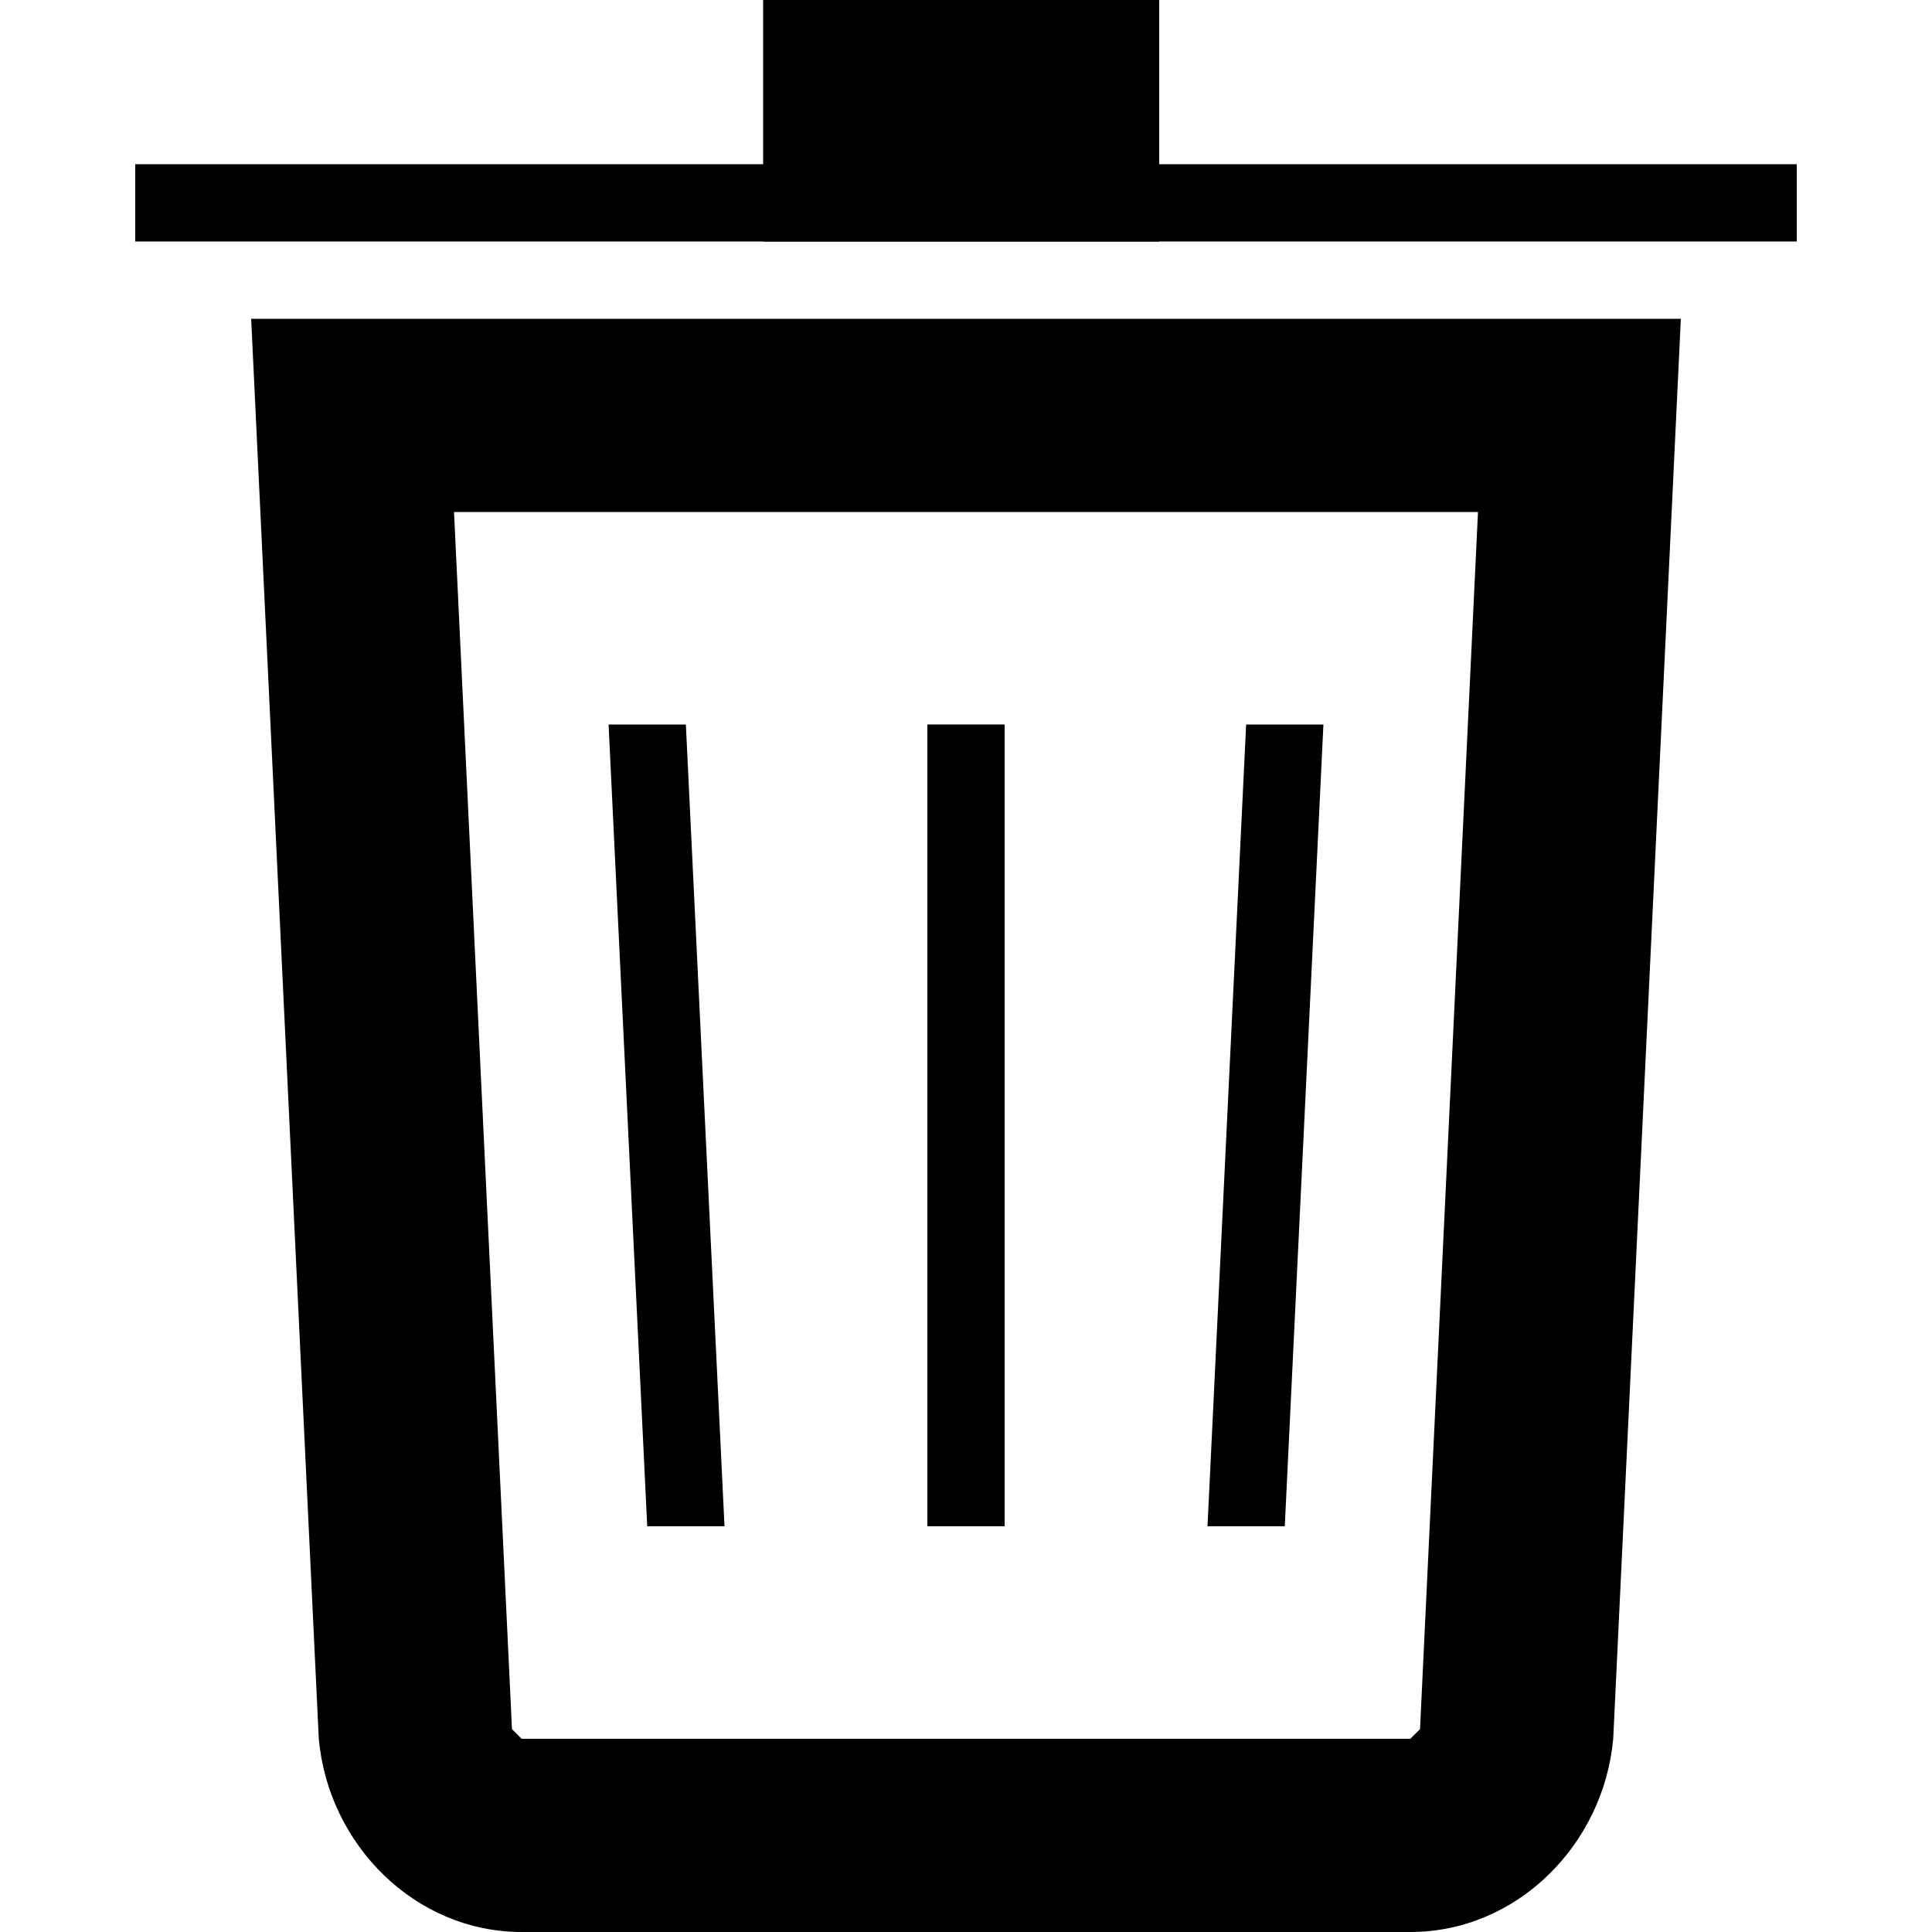
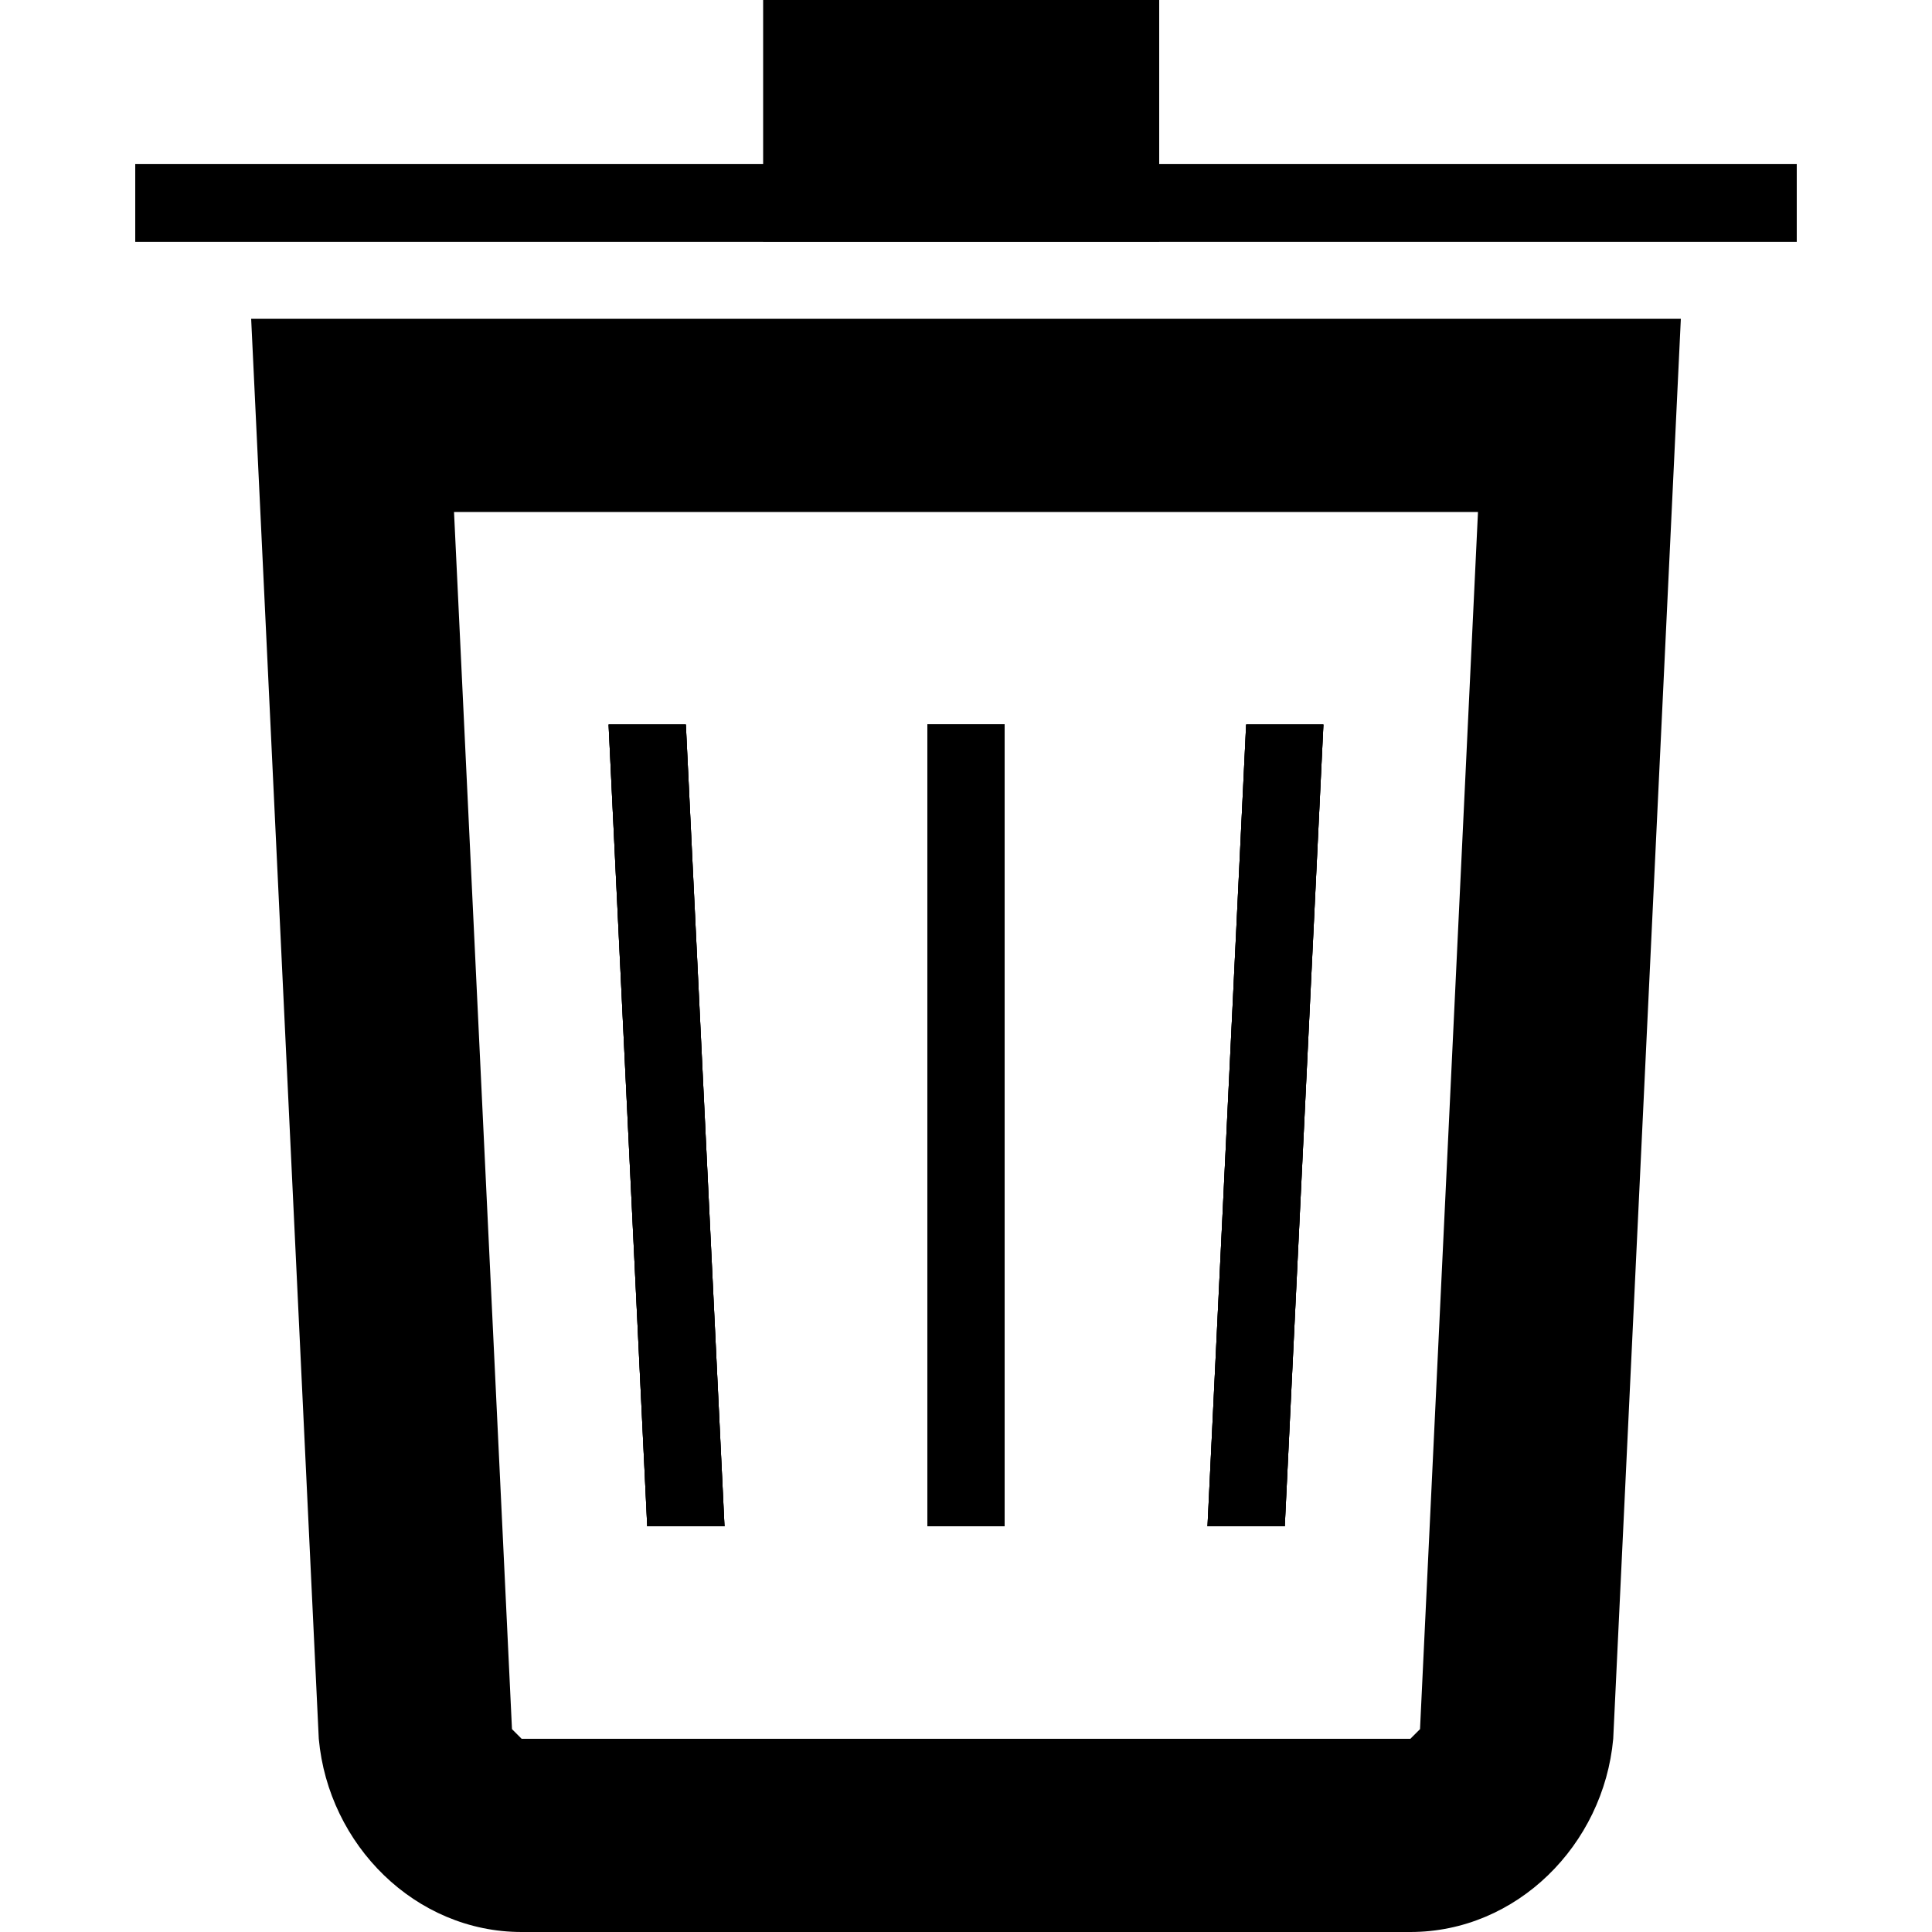
<svg xmlns="http://www.w3.org/2000/svg" version="1.1" id="Calque_1" x="0px" y="0px" viewBox="0 0 20 20" style="enable-background:new 0 0 20 20;" xml:space="preserve">
-   <style type="text/css">
- 	.st0{fill:#000000;}
- 	.st1{fill-rule:evenodd;clip-rule:evenodd;fill:#000000;}
- 	.st2{fill-rule:evenodd;clip-rule:evenodd;fill:none;}
- </style>
  <g>
-     <path class="st0" d="M15.3,5.3l-0.6,12.6c0,0-0.1,0.1-0.1,0.1H5.4c0,0-0.1-0.1-0.1-0.1L4.7,5.3H15.3 M17.4,3.3H2.6L3.3,18   c0.1,1.1,1,2,2.1,2h9.2c1.1,0,2-0.9,2.1-2L17.4,3.3L17.4,3.3z" />
-     <polygon class="st1" points="6.3,7.5 6.7,15.8 7.5,15.8 7.1,7.5  " />
-     <polygon class="st2" points="6.3,7.5 6.7,15.8 7.5,15.8 7.1,7.5  " />
-     <polygon class="st2" points="6.3,7.5 6.7,15.8 7.5,15.8 7.1,7.5  " />
-     <polygon class="st1" points="6.8,1.7 1.4,1.7 1.4,2.5 18.6,2.5 18.6,1.7  " />
-     <polygon class="st2" points="6.8,1.7 1.4,1.7 1.4,2.5 18.6,2.5 18.6,1.7  " />
-     <polygon class="st2" points="6.8,1.7 1.4,1.7 1.4,2.5 18.6,2.5 18.6,1.7  " />
-     <rect x="7.9" y="0" class="st1" width="4.1" height="2.5" />
-     <rect x="9.6" y="7.5" class="st1" width="0.8" height="8.3" />
-     <rect x="9.6" y="7.5" class="st2" width="0.8" height="8.3" />
-     <rect x="9.6" y="7.5" class="st2" width="0.8" height="8.3" />
-     <polygon class="st1" points="12.9,7.5 12.5,15.8 13.3,15.8 13.7,7.5  " />
-     <polygon class="st2" points="12.9,7.5 12.5,15.8 13.3,15.8 13.7,7.5  " />
-     <polygon class="st2" points="12.9,7.5 12.5,15.8 13.3,15.8 13.7,7.5  " />
+     <path d="M15.3,5.3l-0.6,12.6c0,0-0.1,0.1-0.1,0.1H5.4c0,0-0.1-0.1-0.1-0.1L4.7,5.3H15.3 M17.4,3.3H2.6L3.3,18   c0.1,1.1,1,2,2.1,2h9.2c1.1,0,2-0.9,2.1-2L17.4,3.3L17.4,3.3z" />
+     <polygon points="6.3,7.5 6.7,15.8 7.5,15.8 7.1,7.5  " />
+     <polygon points="6.3,7.5 6.7,15.8 7.5,15.8 7.1,7.5  " />
+     <polygon points="6.3,7.5 6.7,15.8 7.5,15.8 7.1,7.5  " />
+     <polygon points="6.8,1.7 1.4,1.7 1.4,2.5 18.6,2.5 18.6,1.7  " />
+     <polygon points="6.8,1.7 1.4,1.7 1.4,2.5 18.6,2.5 18.6,1.7  " />
+     <polygon points="6.8,1.7 1.4,1.7 1.4,2.5 18.6,2.5 18.6,1.7  " />
+     <rect x="7.9" y="0" width="4.1" height="2.5" />
+     <rect x="9.6" y="7.5" width="0.8" height="8.3" />
+     <rect x="9.6" y="7.5" width="0.8" height="8.3" />
+     <rect x="9.6" y="7.5" width="0.8" height="8.3" />
+     <polygon points="12.9,7.5 12.5,15.8 13.3,15.8 13.7,7.5  " />
+     <polygon points="12.9,7.5 12.5,15.8 13.3,15.8 13.7,7.5  " />
+     <polygon points="12.9,7.5 12.5,15.8 13.3,15.8 13.7,7.5  " />
  </g>
</svg>
